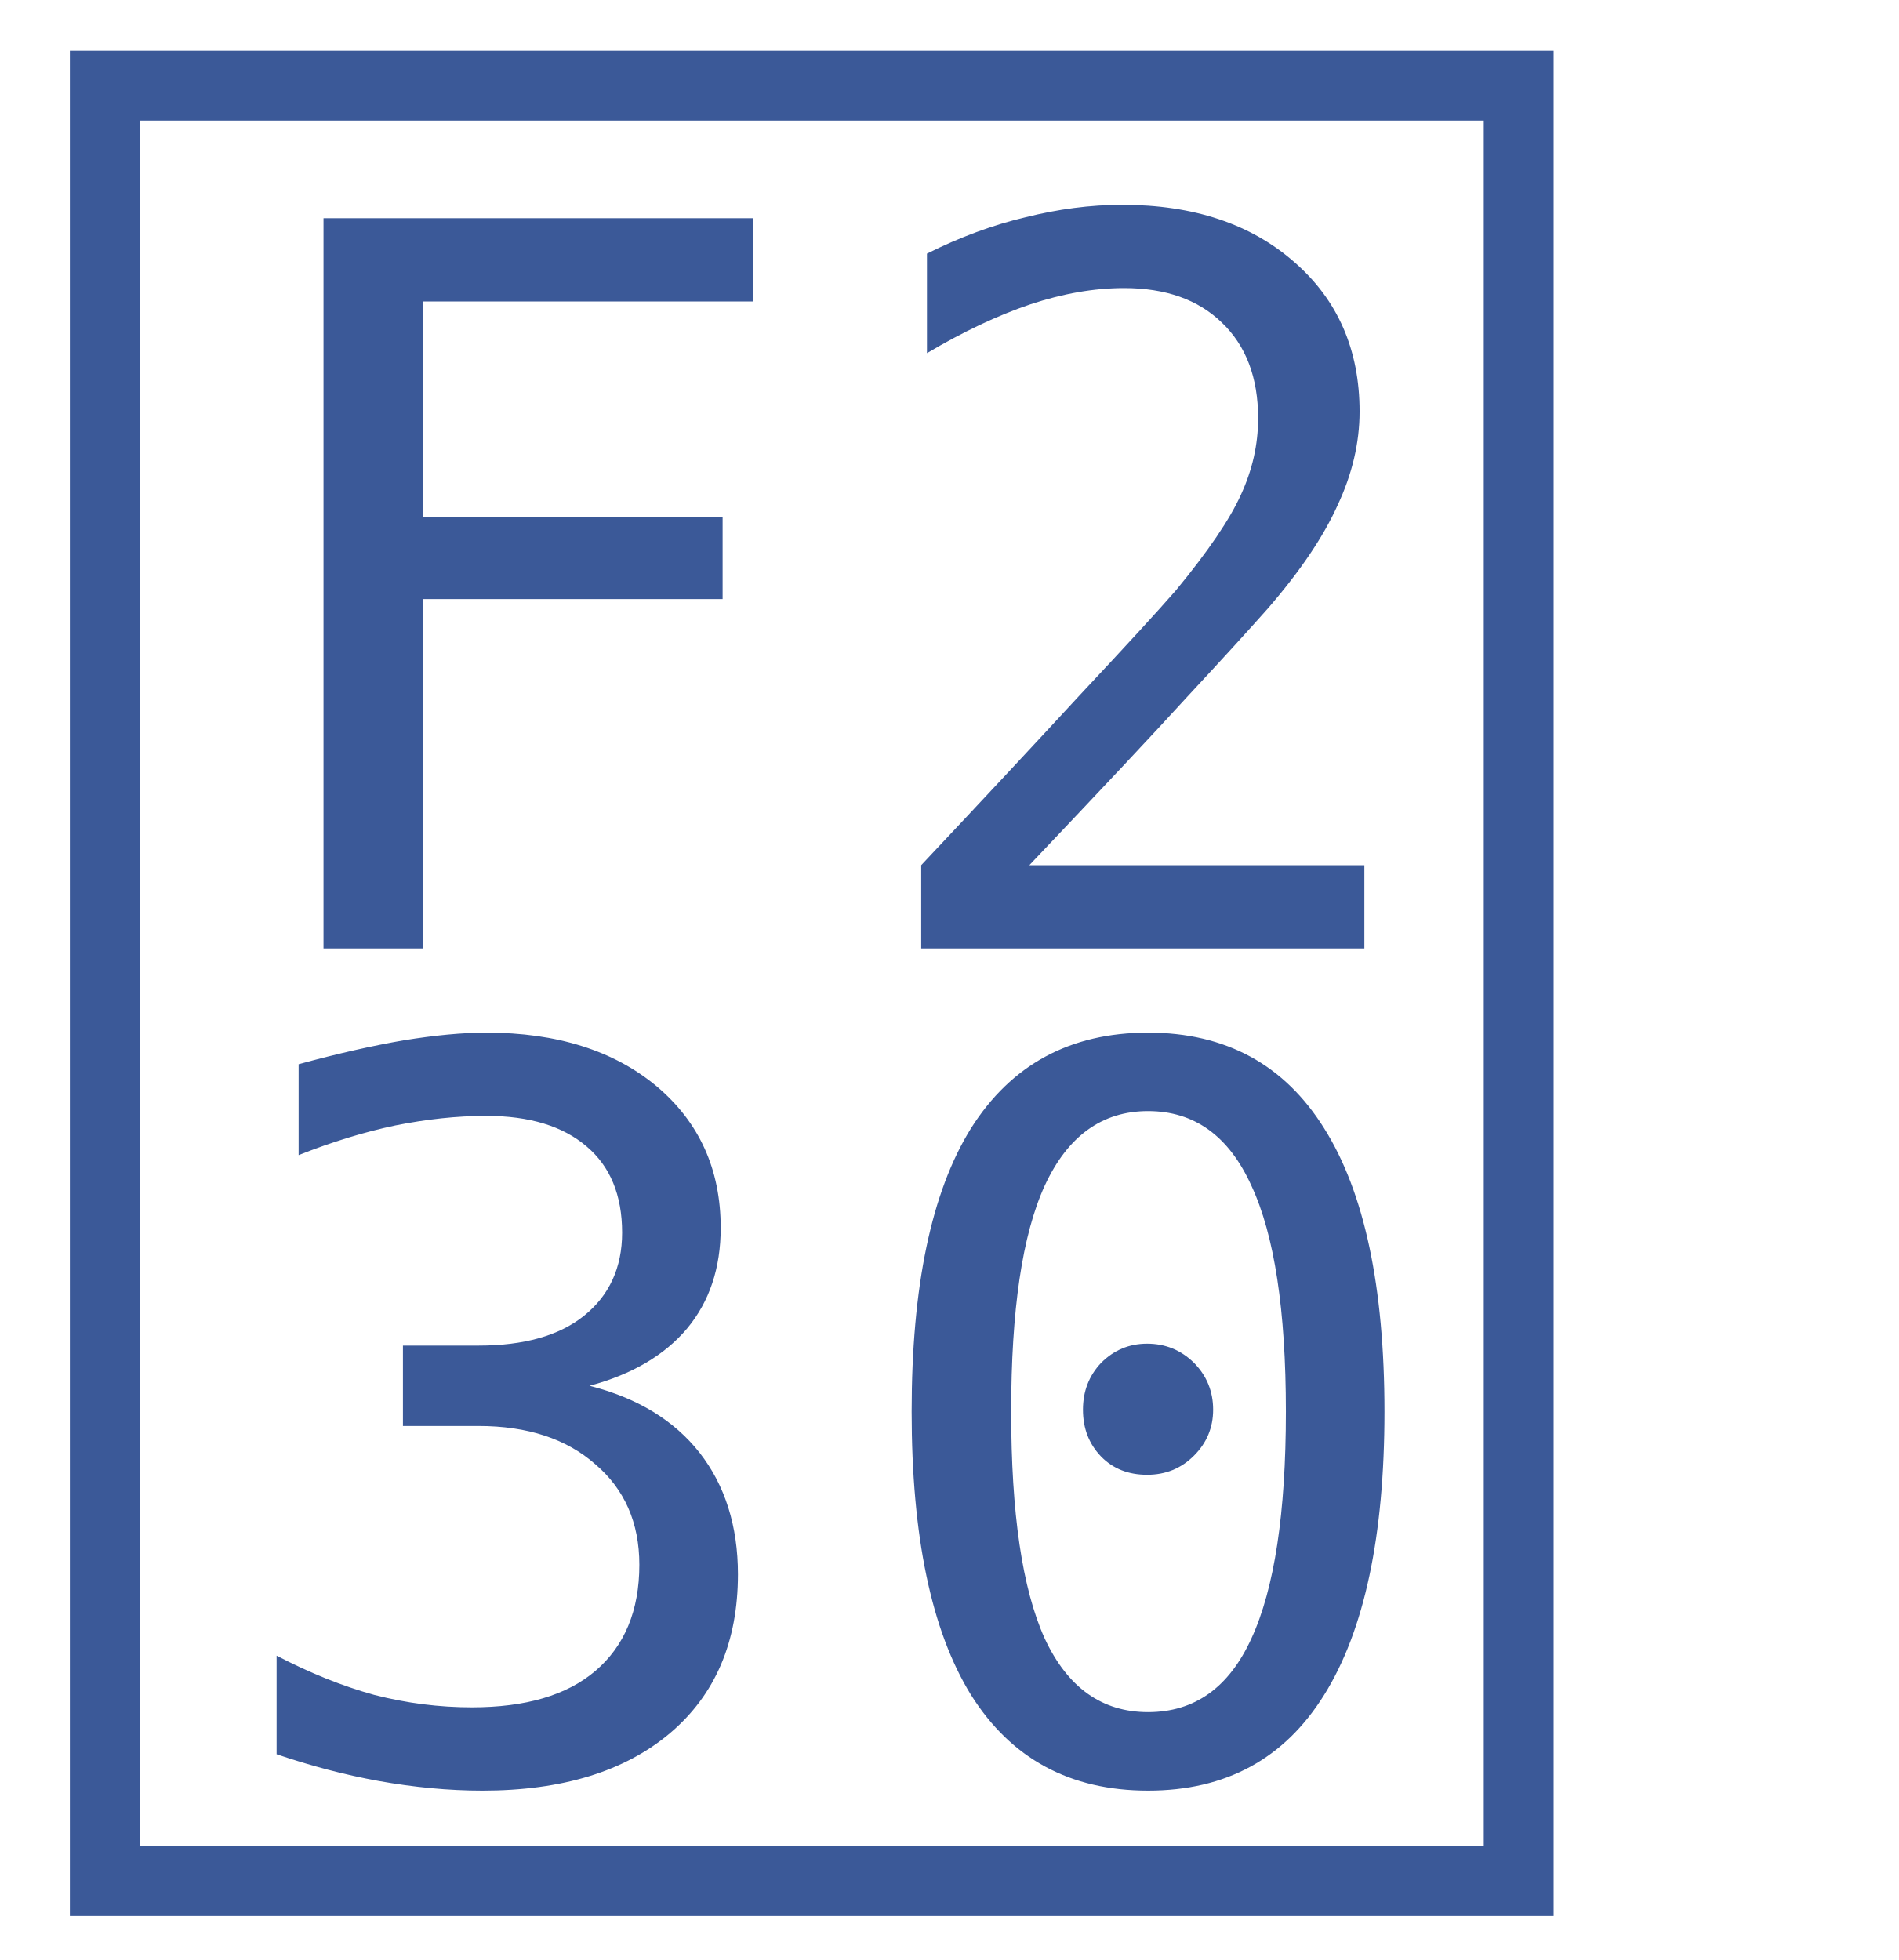
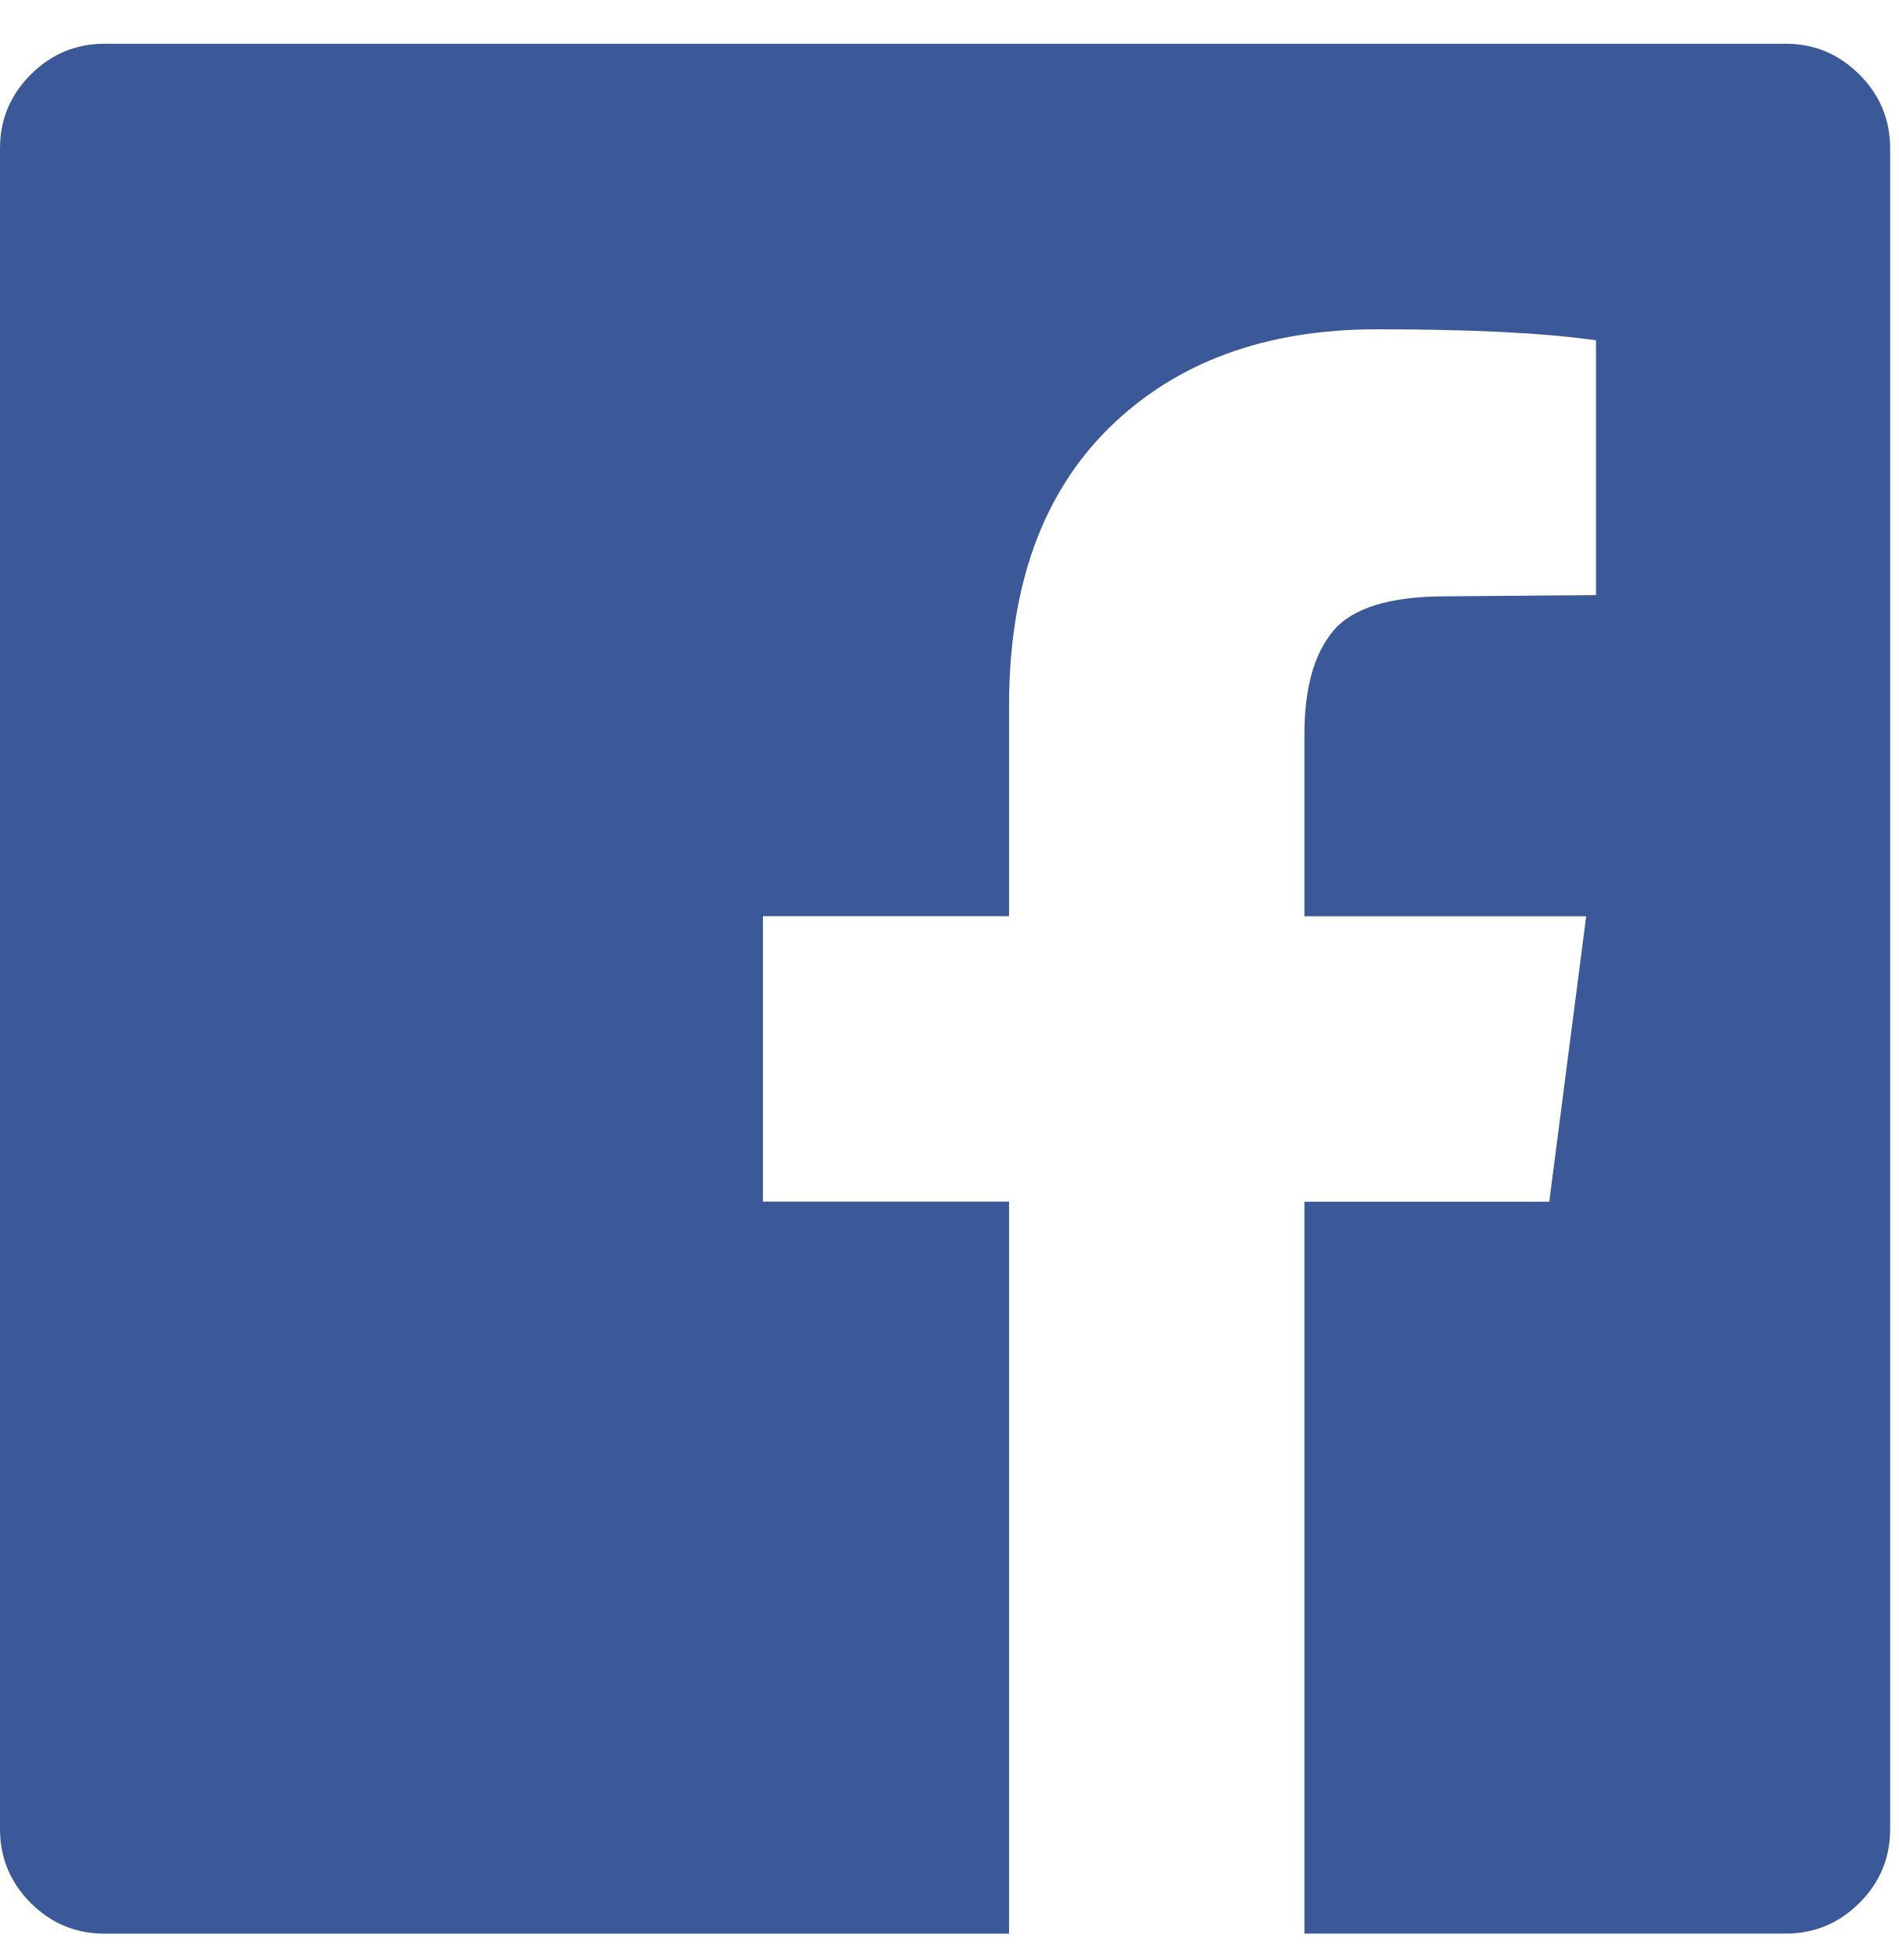
- <svg xmlns="http://www.w3.org/2000/svg" width="31px" height="32px" viewBox="0 0 31 32" version="1.1">
-   <defs />
-   <g id="Home-Page" stroke="none" stroke-width="1" fill="none" fill-rule="evenodd" font-weight="normal" font-family="FontAwesome" letter-spacing="-0.868" font-size="36">
-     <g id="Home" transform="translate(-1125, -2233)" fill="#3B5998">
-       <g id="Footer" transform="translate(120, 2189)">
-         <g id="Icon-/-Social-/-Facebook" transform="translate(1005, 42)">
-           <text>
-             <tspan x="0" y="31"></tspan>
-           </text>
-         </g>
-       </g>
-     </g>
-   </g>
+ <svg xmlns="http://www.w3.org/2000/svg" width="31" height="32" viewBox="0 0 31 32">
+   <path d="M29.15.714c.468 0 .87.168 1.205.503.335.334.502.736.502 1.205v27.442c0 .47-.167.87-.502 1.205-.335.334-.737.5-1.205.5h-7.855V19.62h3.997l.603-4.66h-4.6v-2.974c0-.75.157-1.312.472-1.687.314-.375.927-.563 1.838-.563l2.45-.02V5.556c-.843-.12-2.035-.18-3.575-.18-1.822 0-3.278.535-4.37 1.606-1.09 1.072-1.637 2.585-1.637 4.54v3.436h-4.018v4.66h4.018V31.57H1.708c-.47 0-.87-.166-1.206-.5C.167 30.733 0 30.332 0 29.863V2.422c0-.47.167-.87.502-1.205C.837.882 1.24.714 1.708.714H29.15z" fill="#3B5998" fill-rule="evenodd" />
</svg>
